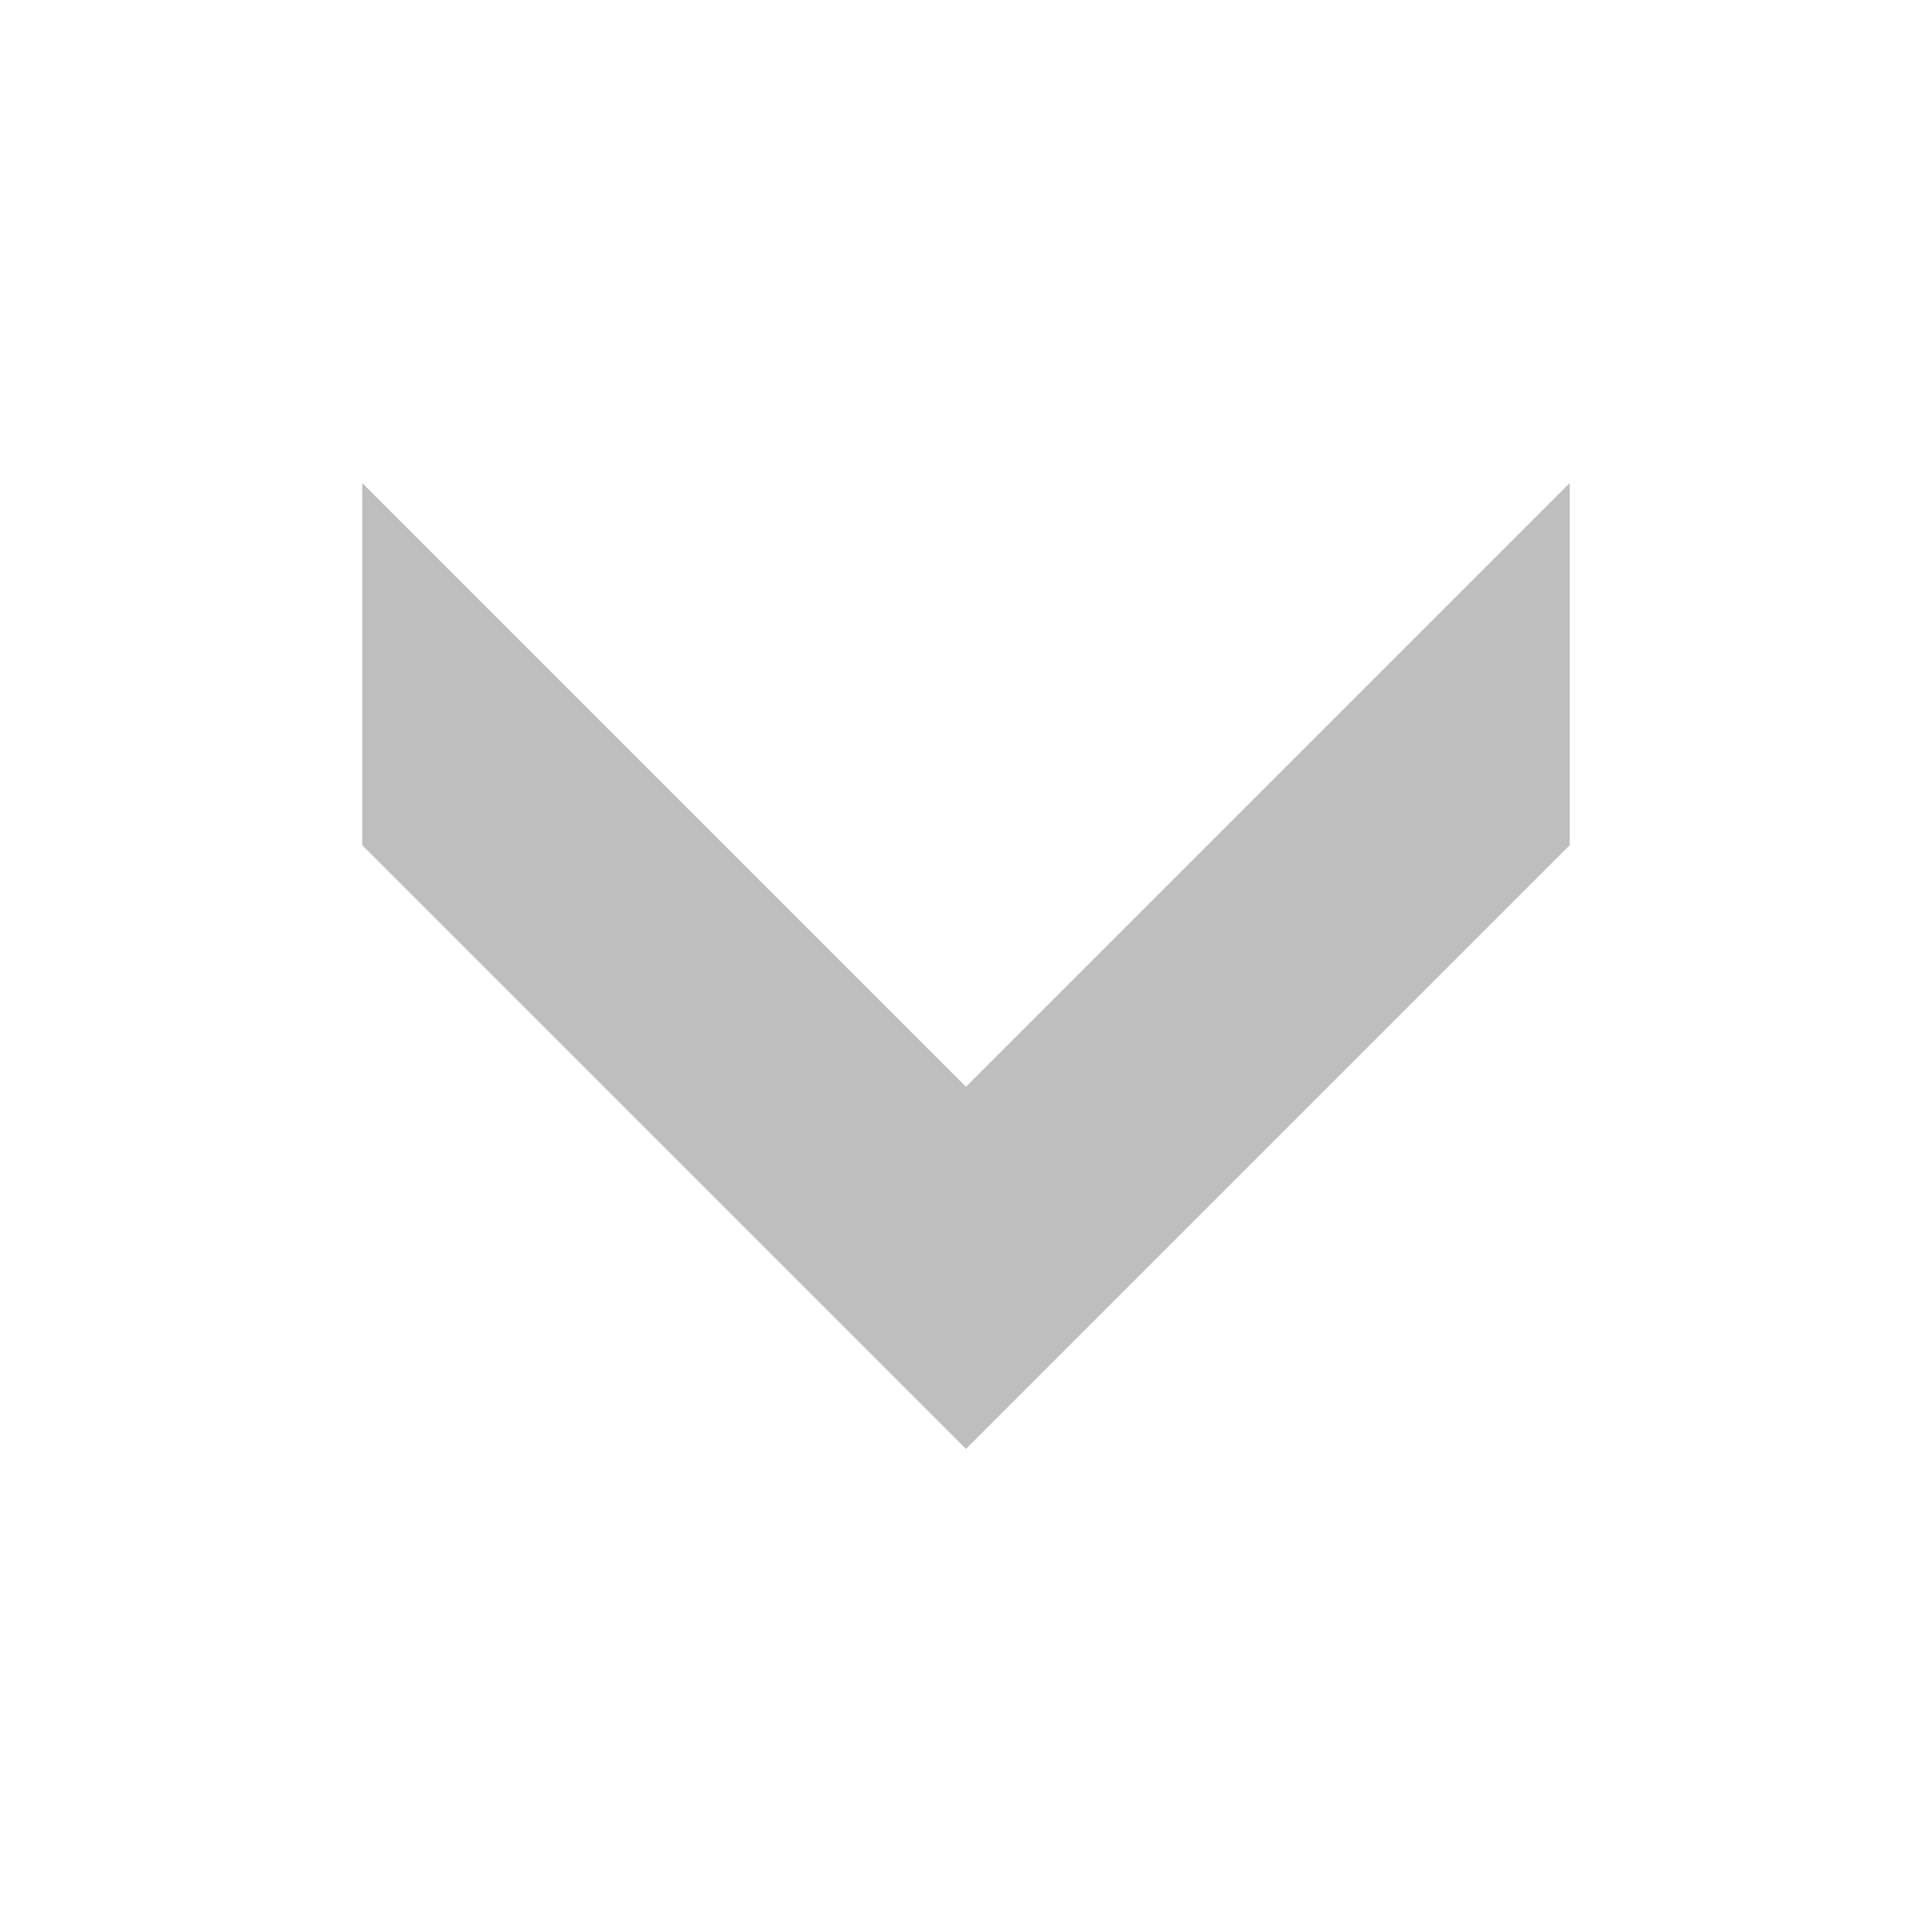
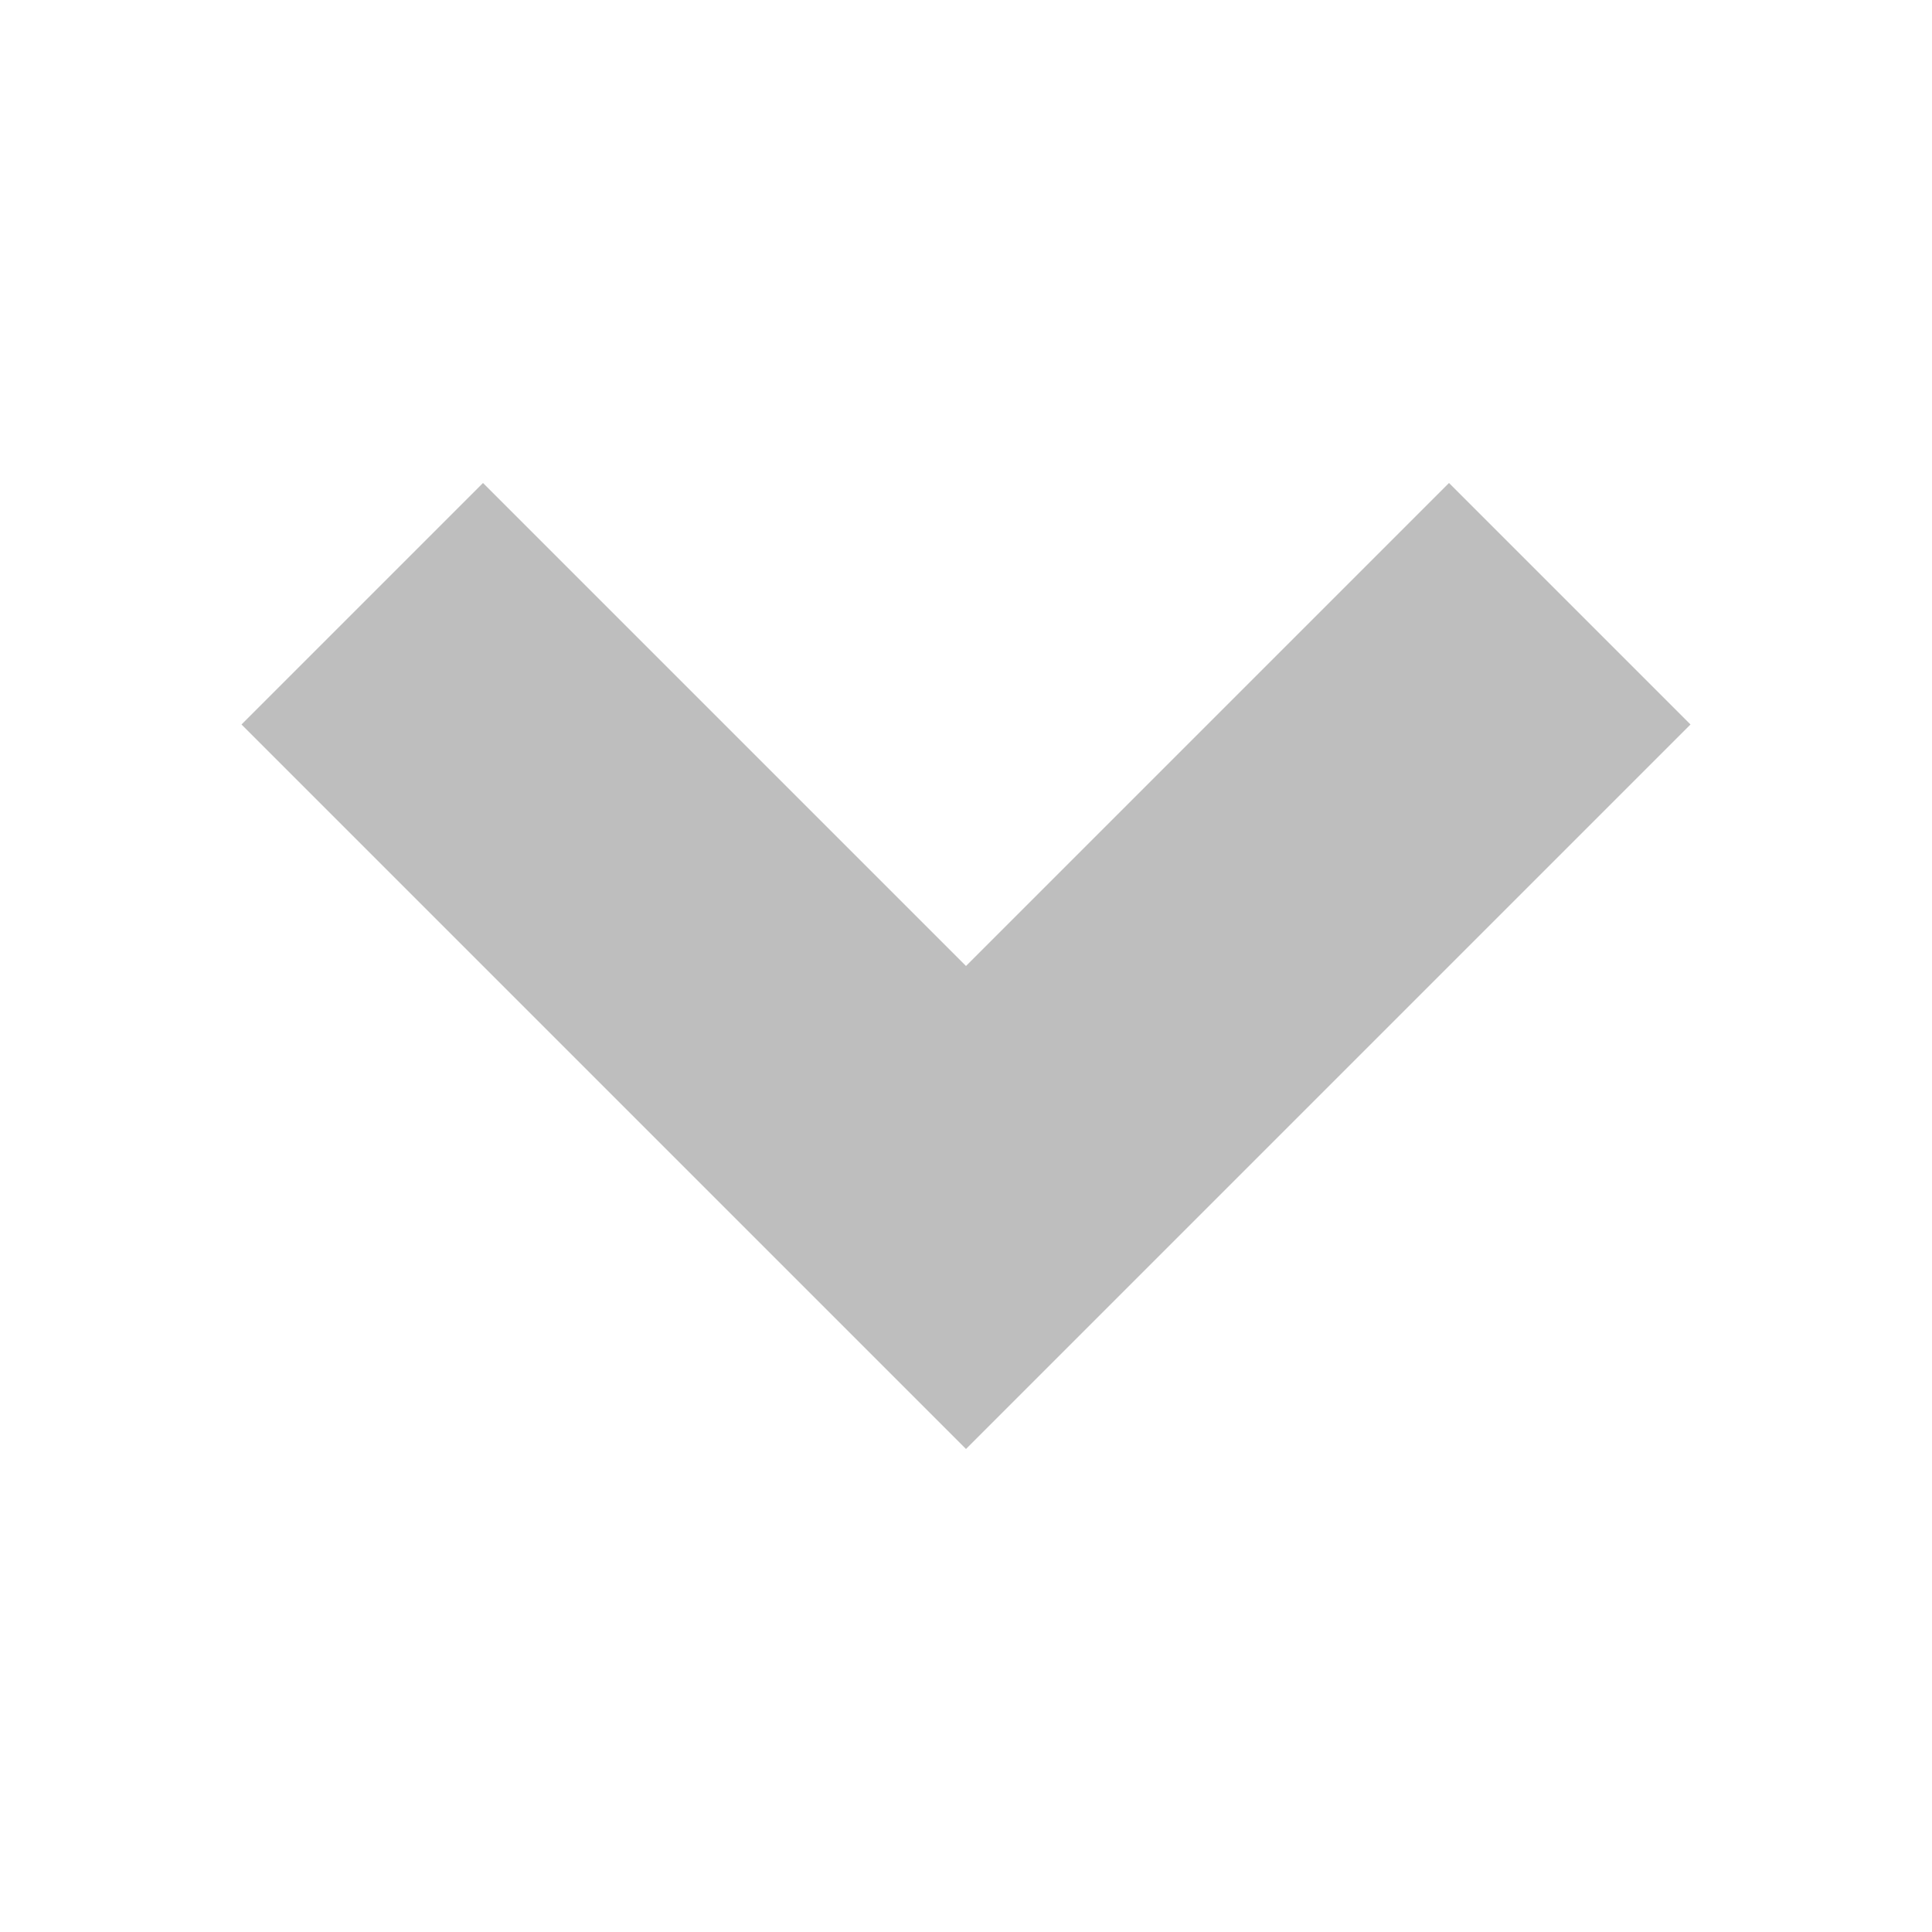
<svg xmlns="http://www.w3.org/2000/svg" width="16" height="16" id="svg3330" version="1.1">
  <defs id="defs3332" />
  <g id="capa1" transform="translate(0,-1036.362)">
-     <path id="path5108" d="m 3,1043.362 5,5 5,-5 0,-3 -5,5 -5,-5 z" style="opacity:1;color:black;fill:#bebebe;fill-opacity:1;fill-rule:nonzero;stroke:none;stroke-width:2;marker:none;visibility:visible;display:inline;overflow:visible;enable-background:accumulate" />
+     <path id="path5108" d="m 2,1042.362 6,6 6,-6 -2,-2 -4,4 -4,-4 z" style="color:#000000;display:inline;overflow:visible;visibility:visible;opacity:1;fill:#bebebe;fill-opacity:1;fill-rule:nonzero;stroke:none;stroke-width:2;marker:none;enable-background:accumulate" />
  </g>
</svg>
